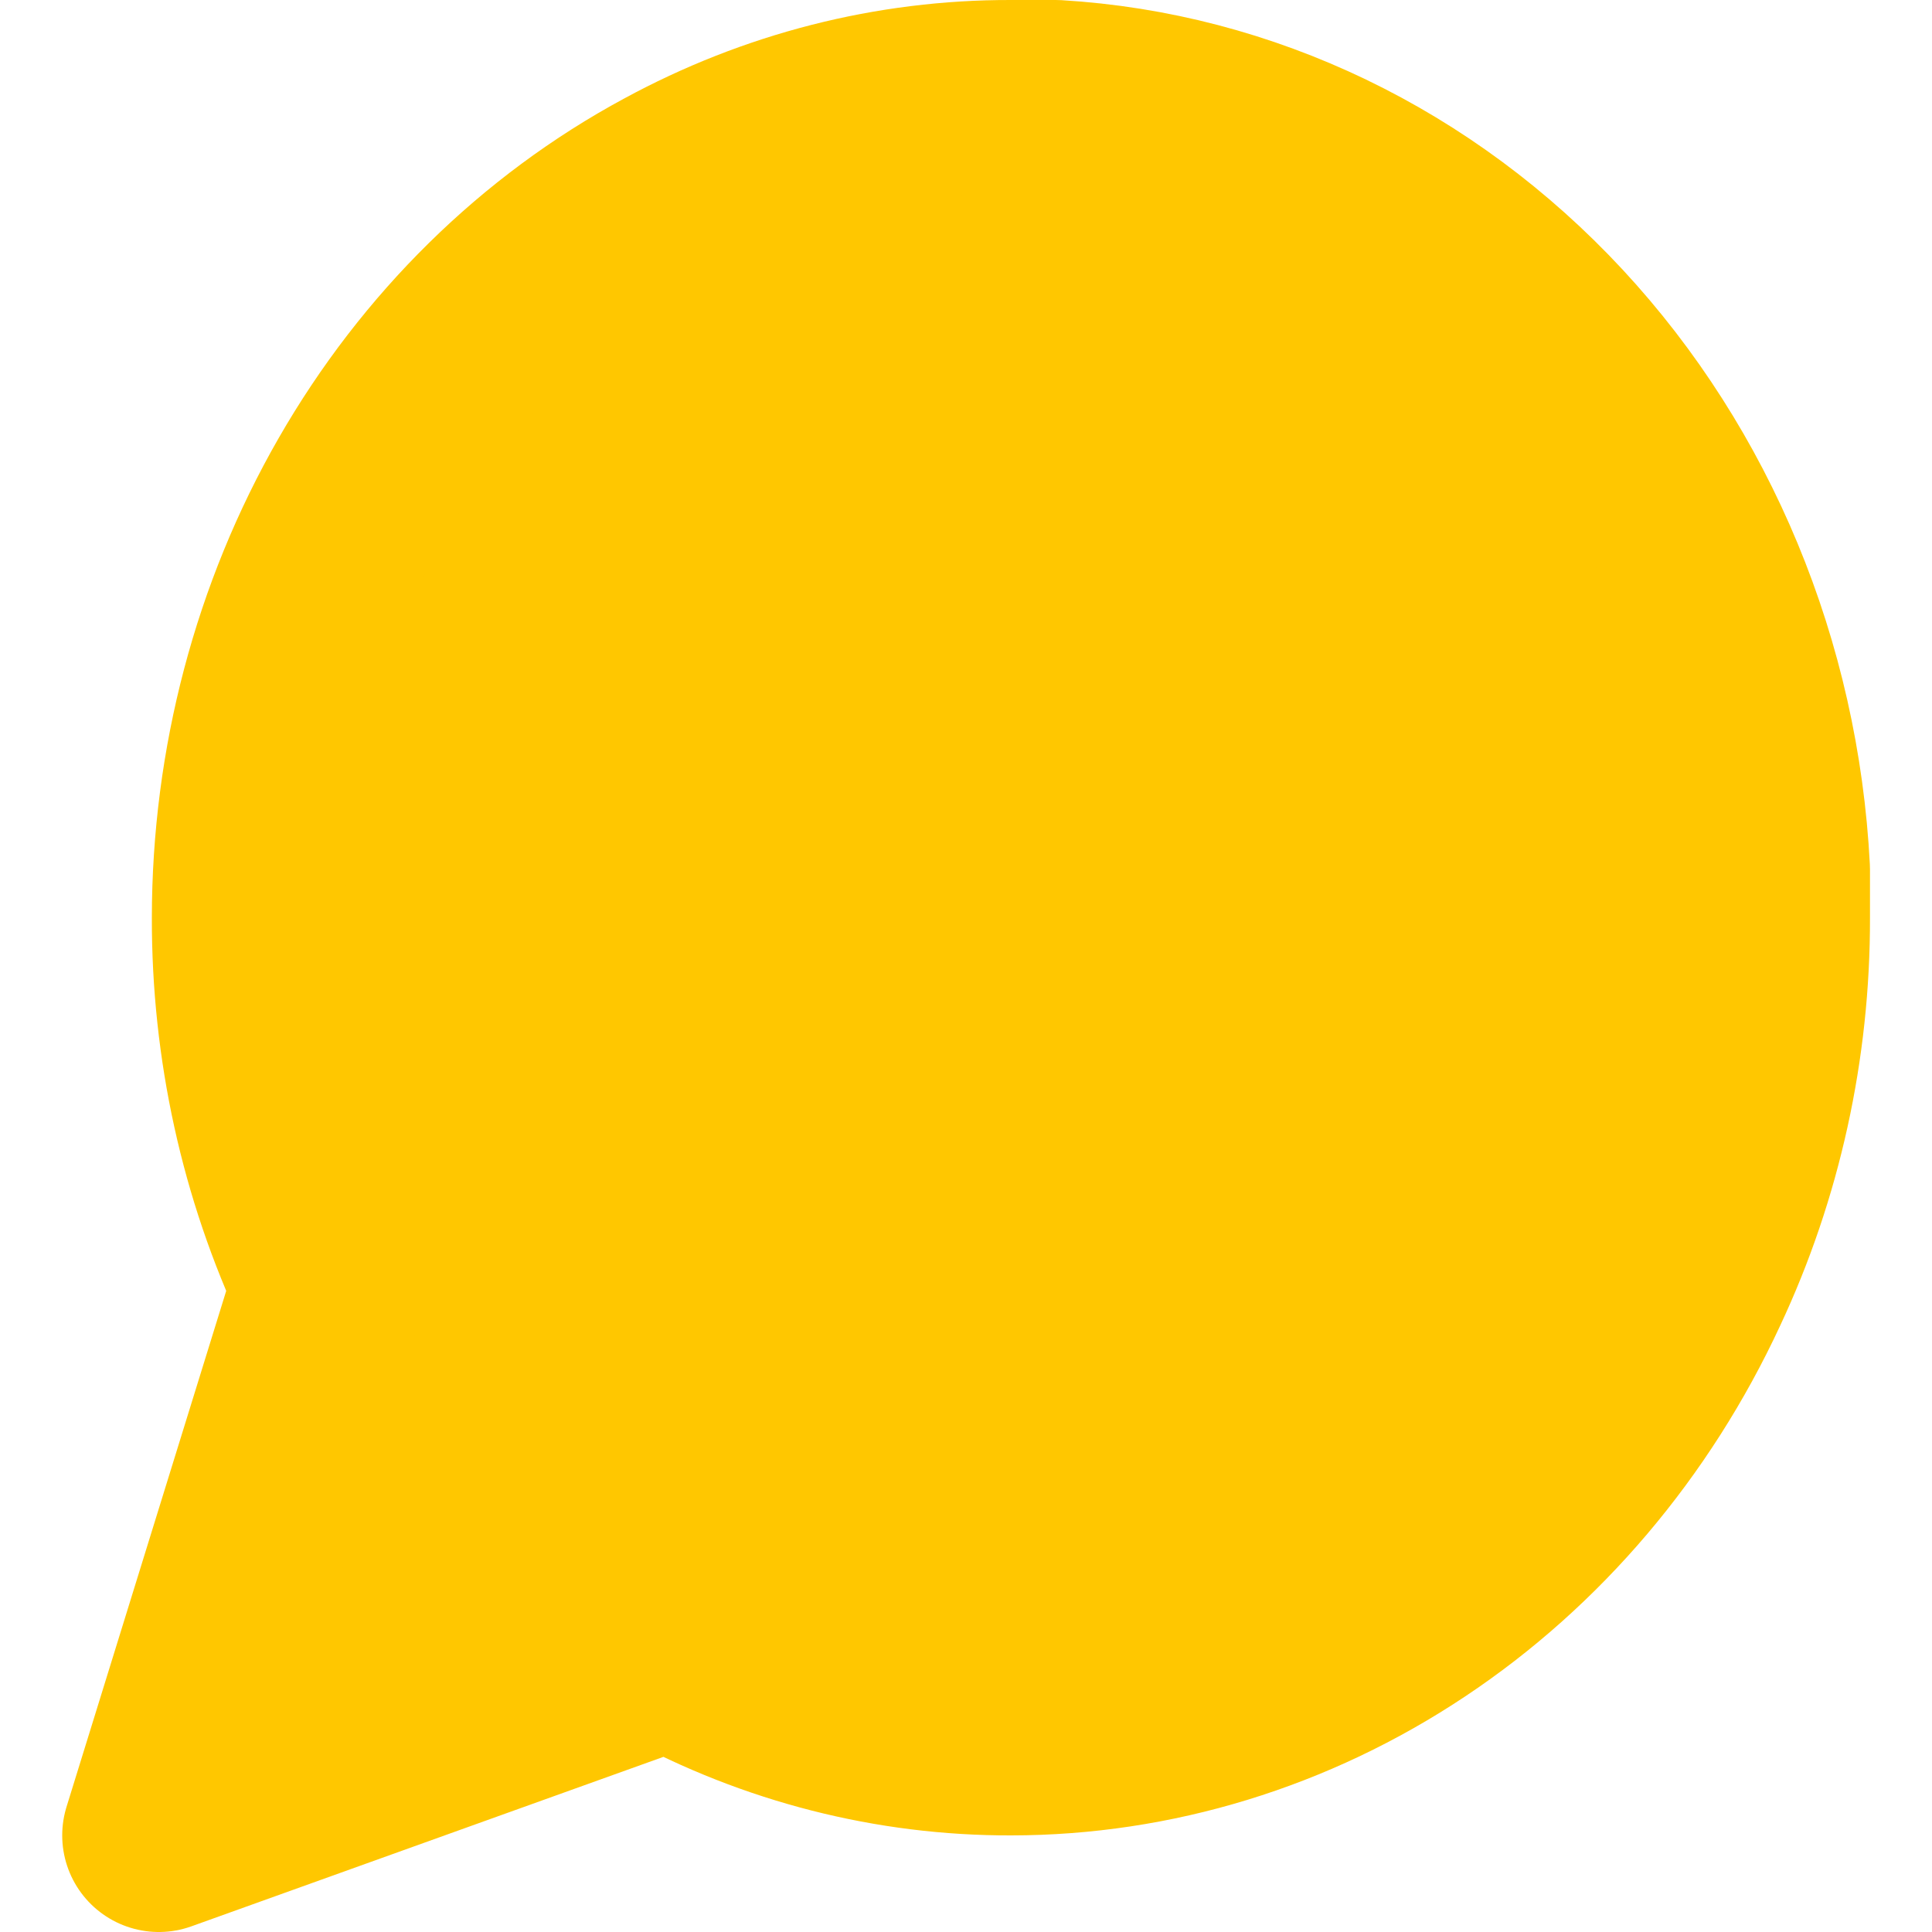
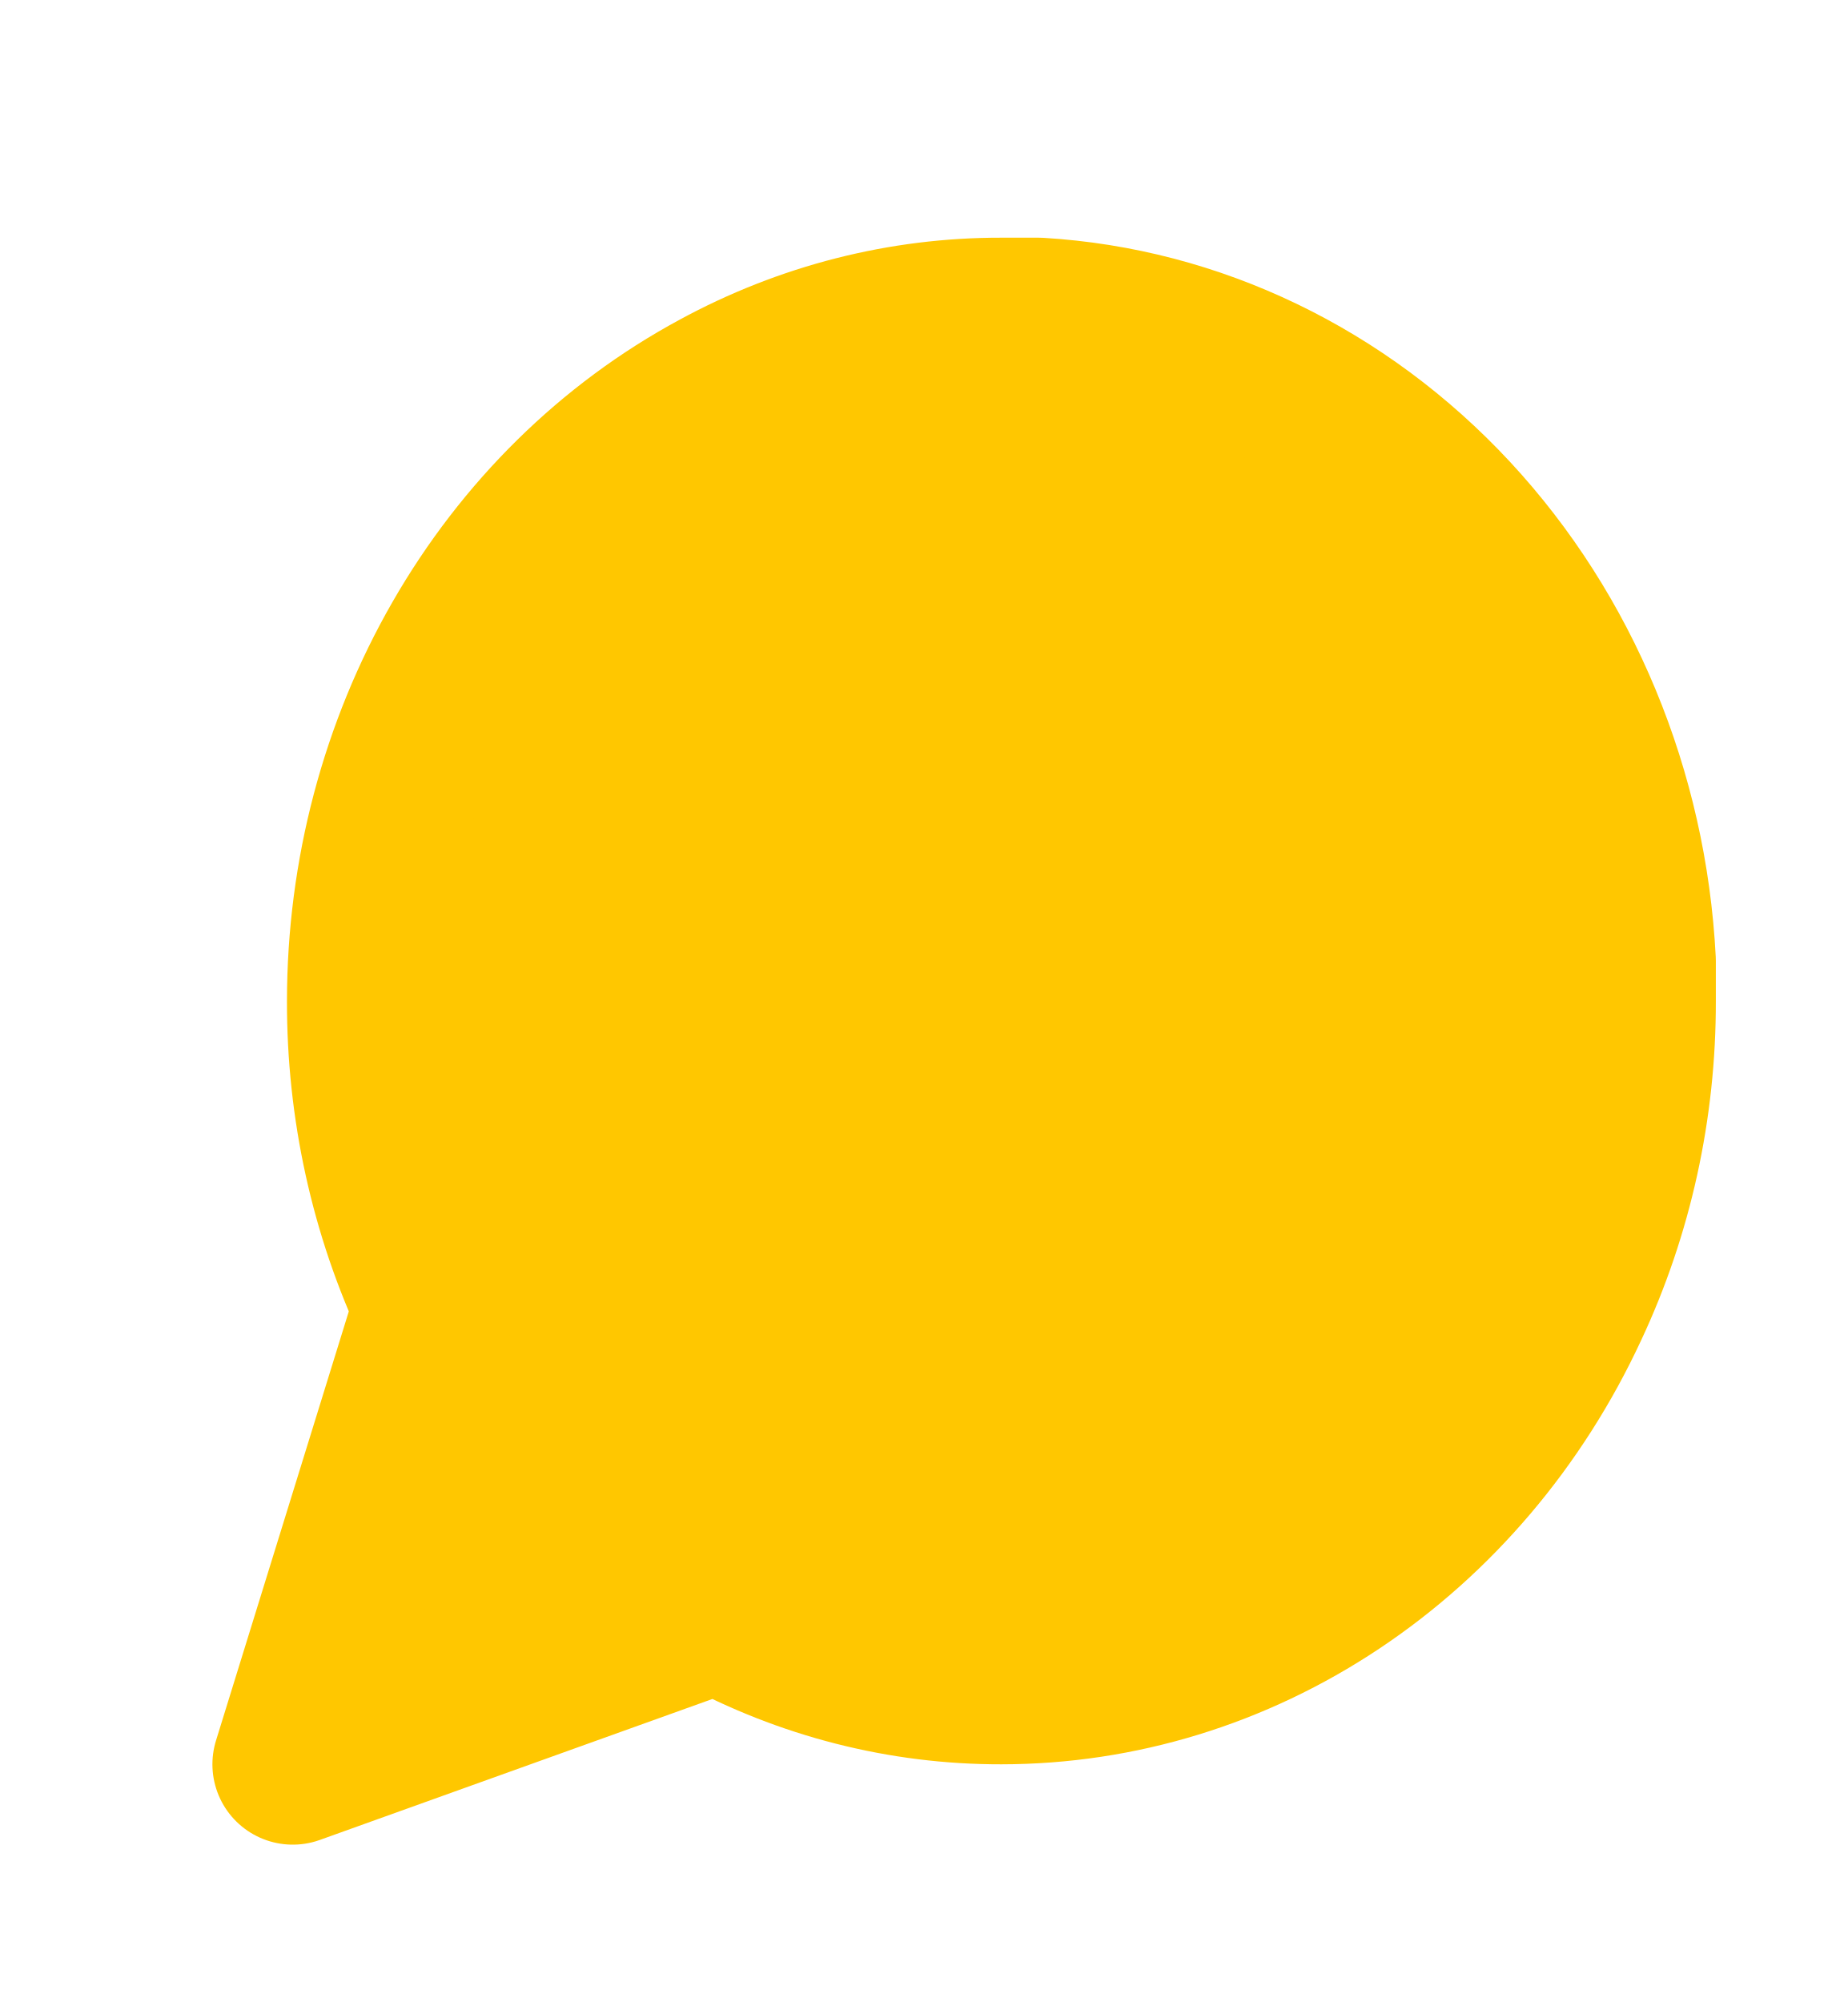
- <svg xmlns="http://www.w3.org/2000/svg" width="20" height="20" viewBox="0 0 20 20" fill="none">
+ <svg xmlns="http://www.w3.org/2000/svg" width="24" height="26" viewBox="-2 0 23 19" fill="none">
  <path d="M18.358 9.5C18.361 10.82 18.075 12.122 17.522 13.3C16.867 14.712 15.86 15.899 14.613 16.729C13.367 17.559 11.931 17.999 10.465 18C9.239 18.003 8.03 17.695 6.936 17.1L1.644 19L3.408 13.3C2.855 12.122 2.569 10.82 2.572 9.5C2.573 7.922 2.981 6.375 3.752 5.033C4.523 3.69 5.626 2.606 6.936 1.9C8.03 1.305 9.239 0.997 10.465 1H10.929C12.865 1.115 14.693 1.995 16.064 3.471C17.434 4.947 18.251 6.916 18.358 9V9.5Z" fill="#FFC700" stroke="#FFC700" stroke-width="2" stroke-linecap="round" stroke-linejoin="round" />
</svg>
